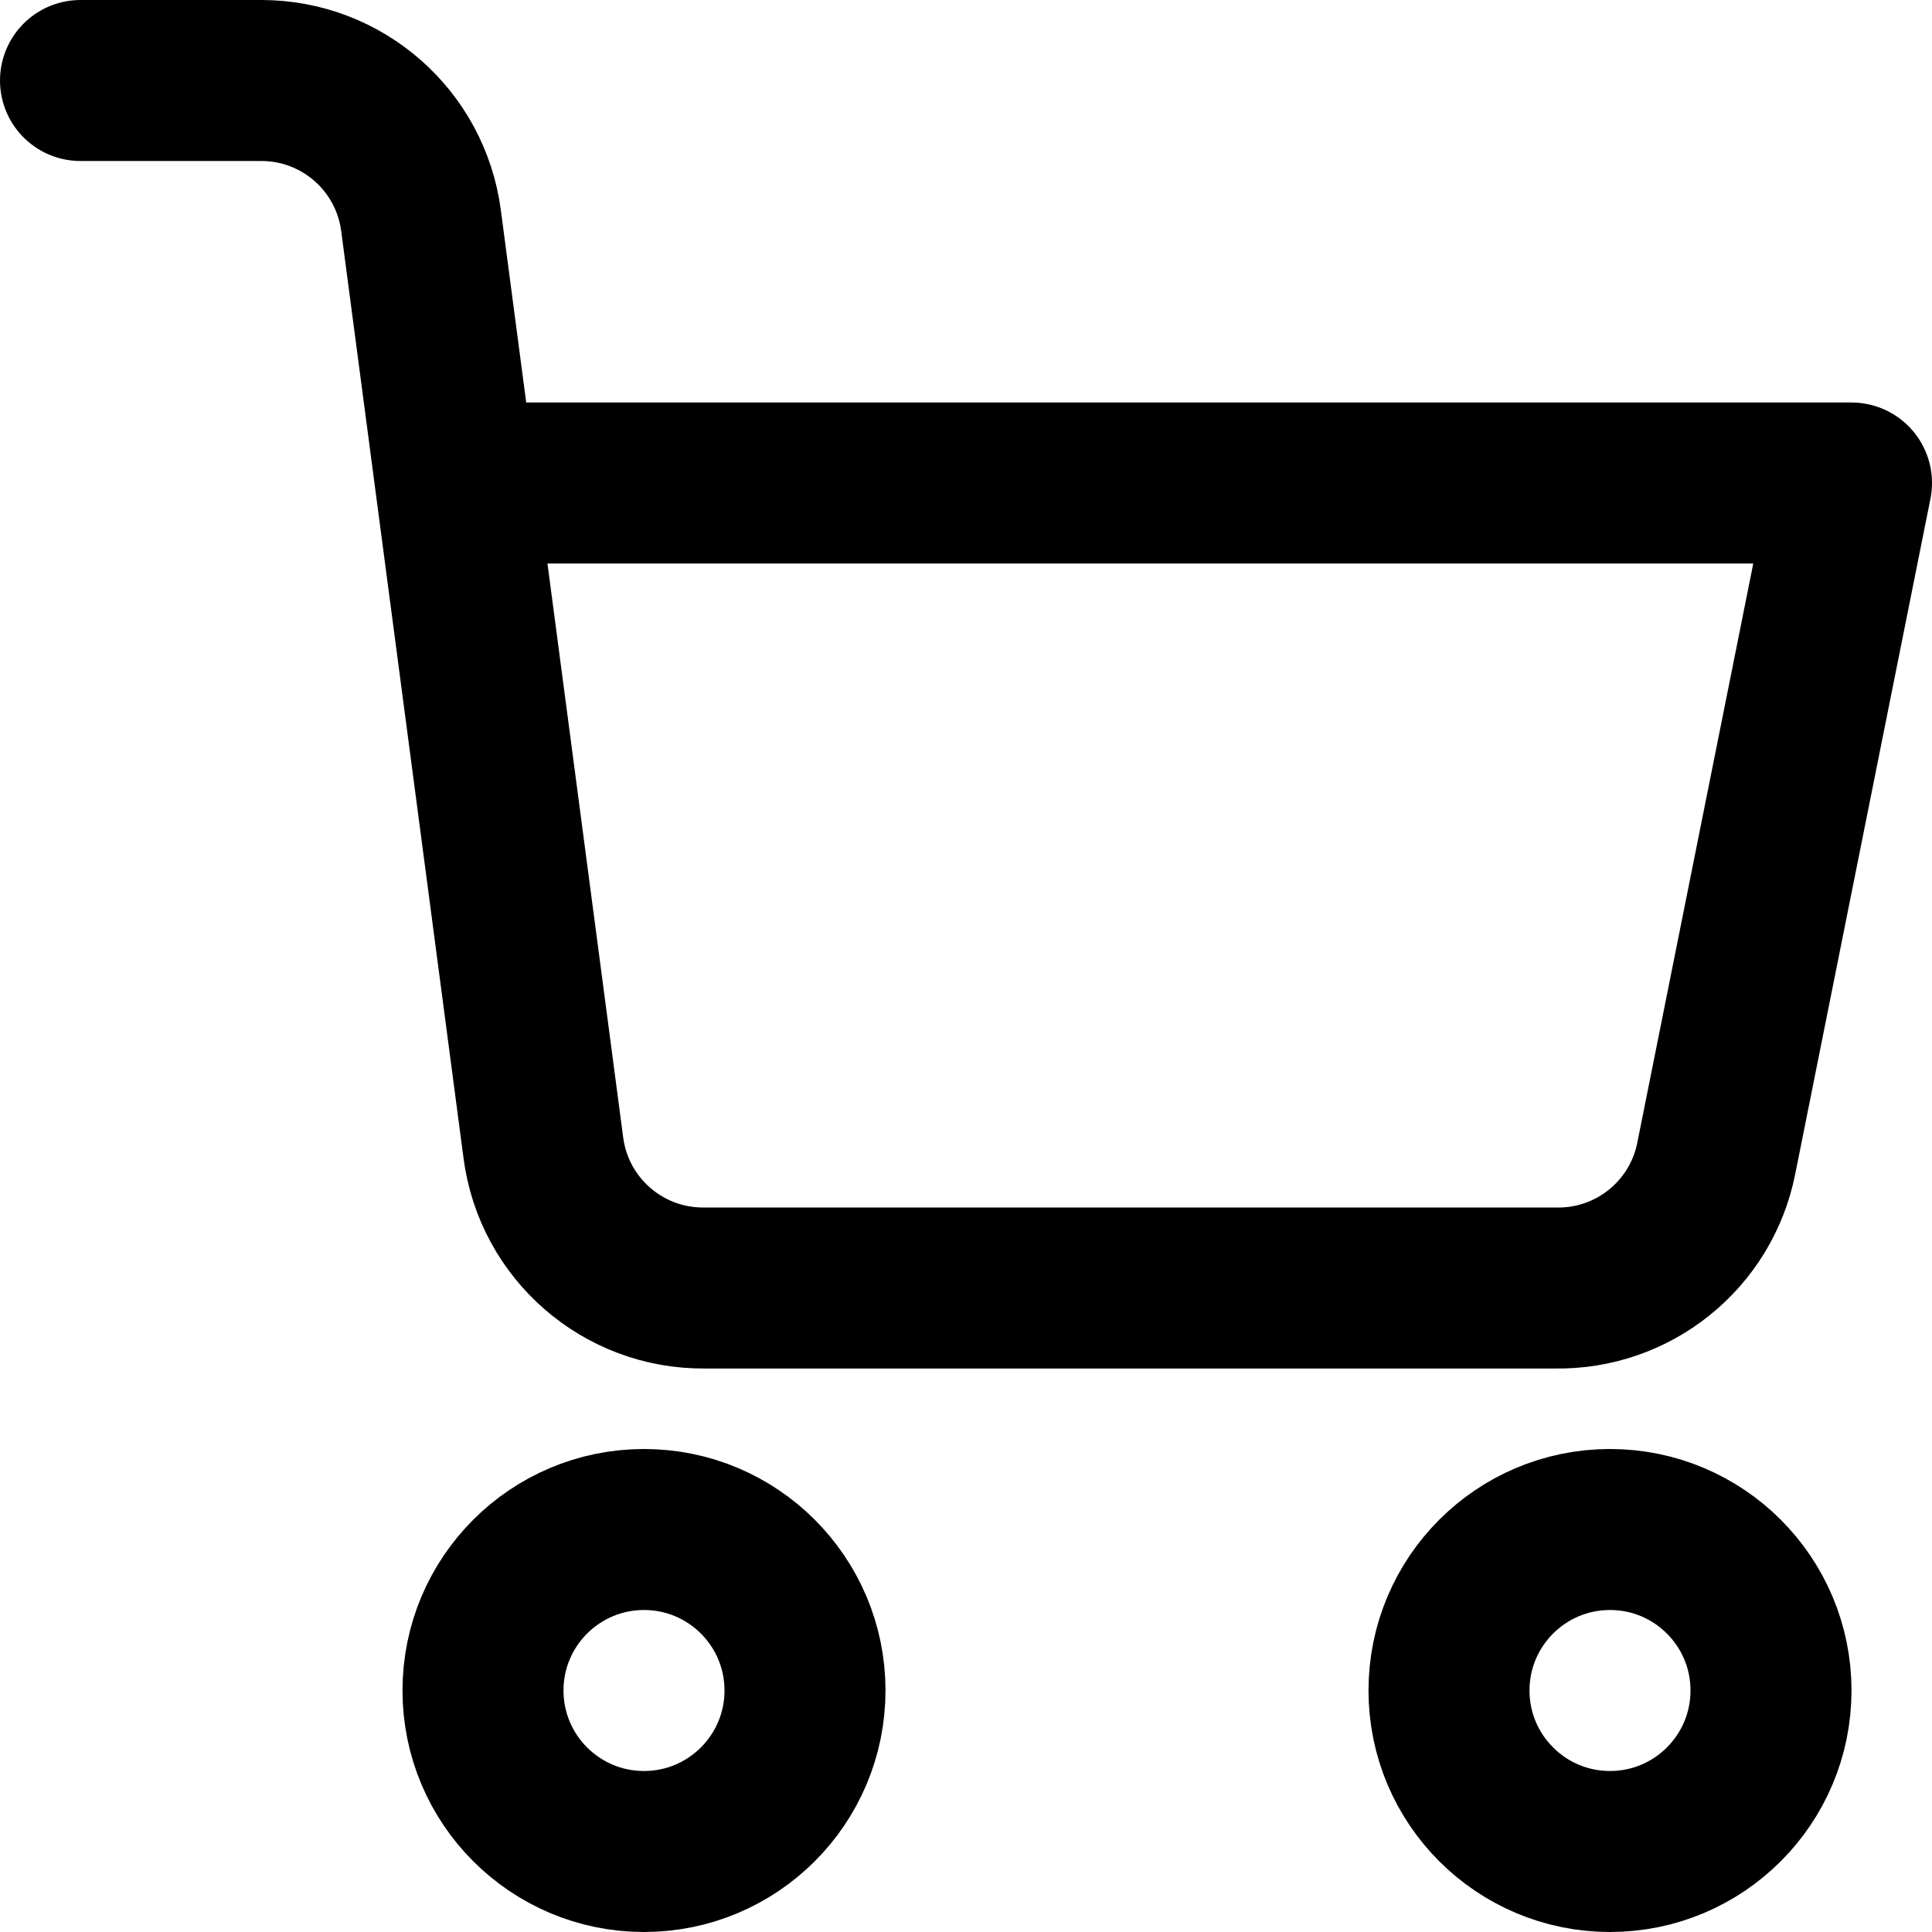
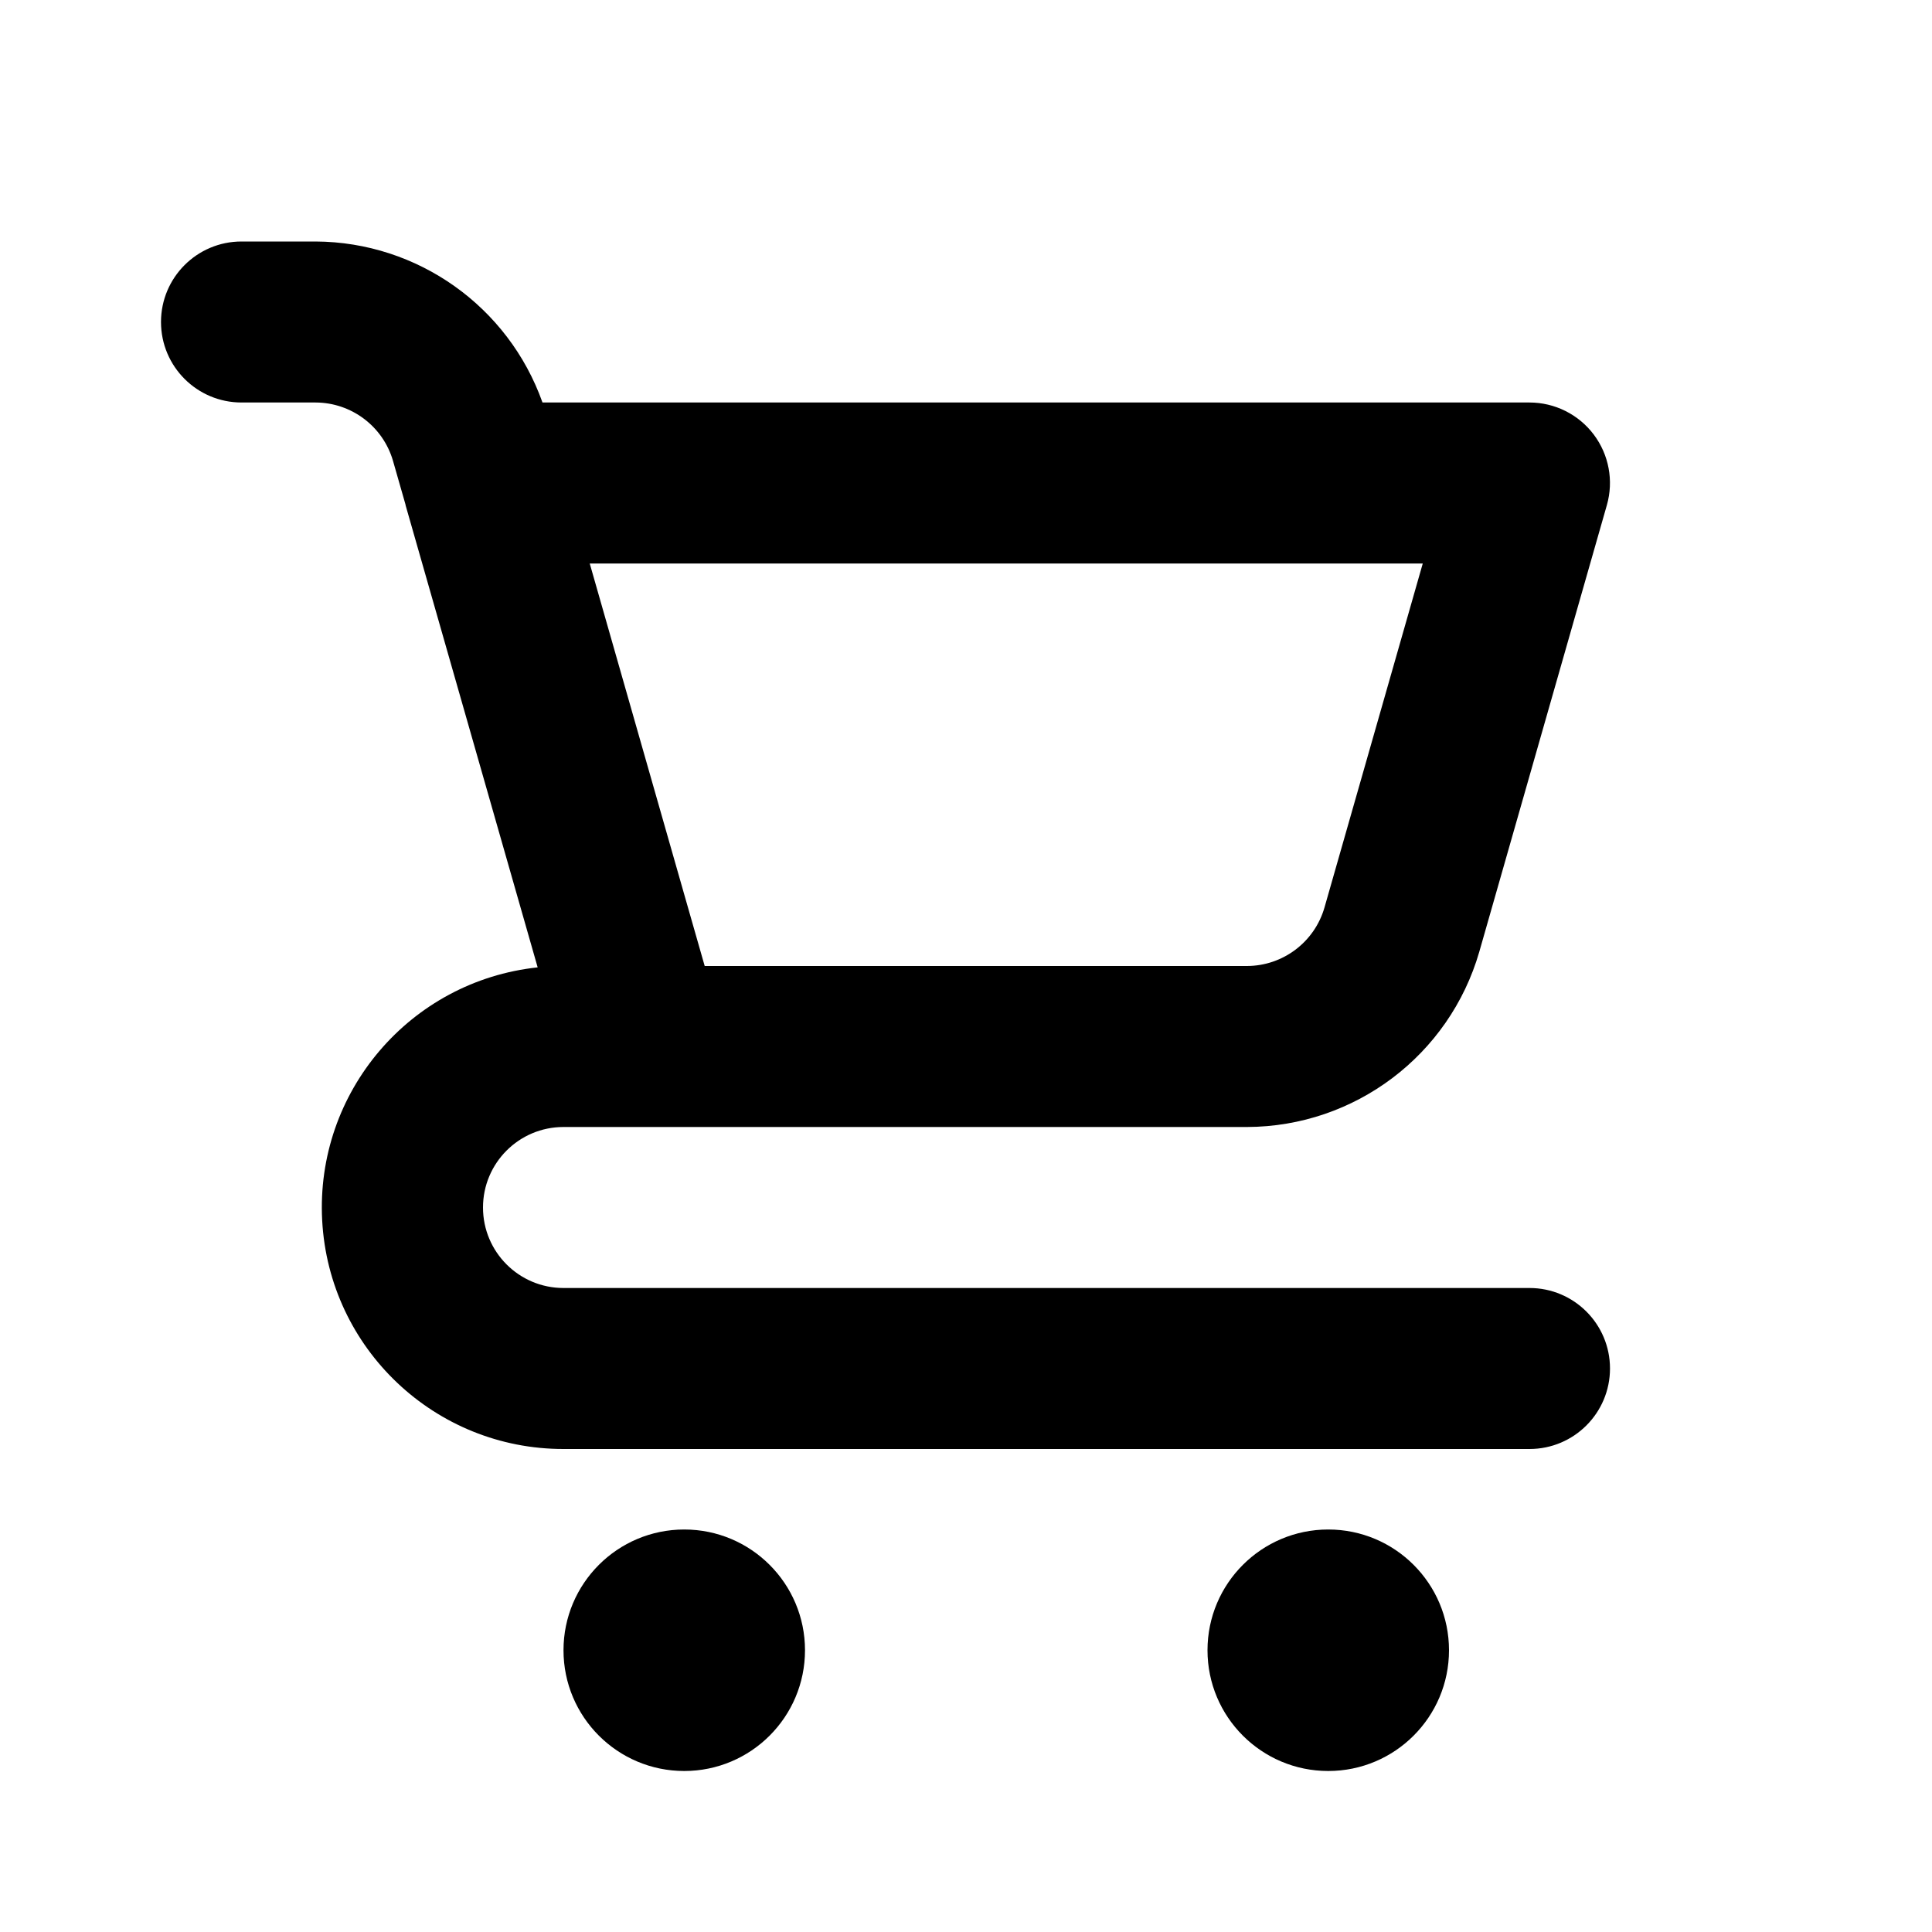
- <svg xmlns="http://www.w3.org/2000/svg" height="24" viewBox="0 0 24 24" width="24">
-   <circle cx="8" cy="21" fill="none" r="2" stroke="#000" stroke-linecap="round" stroke-linejoin="round" stroke-width="2" />
-   <circle cx="20" cy="21" fill="none" r="2" stroke="#000" stroke-linecap="round" stroke-linejoin="round" stroke-width="2" />
-   <path d="M5.67,6H23l-1.68,8.39a2,2,0,0,1-2,1.61H8.75a2,2,0,0,1-2-1.74L5.23,2.74A2,2,0,0,0,3.25,1H1" fill="none" stroke="#000" stroke-linecap="round" stroke-linejoin="round" stroke-width="2" />
+ <svg xmlns="http://www.w3.org/2000/svg" height="24" viewBox="0 0 24 24" fill="inherit">
+   <path d="M8.5,19A1.5,1.5,0,1,0,10,20.5,1.5,1.5,0,0,0,8.5,19ZM19,16H7a1,1,0,0,1,0-2h8.491A3.013,3.013,0,0,0,18.376,11.824L19.961,6.275A1,1,0,0,0,19,5H6.739A3.007,3.007,0,0,0,3.921,3H3A1,1,0,0,0,3,5h.921a1.005,1.005,0,0,1,.961.725l.156.545 0.0.005L6.679,12.017A3,3,0,0,0,7,18H19a1,1,0,0,0,0-2ZM17.674,7l-1.221,4.274A1.005,1.005,0,0,1,15.491,12H8.754l-.255-.892L7.326,7ZM16.5,19A1.5,1.5,0,1,0,18,20.5,1.5,1.5,0,0,0,16.5,19Z" />
</svg>
